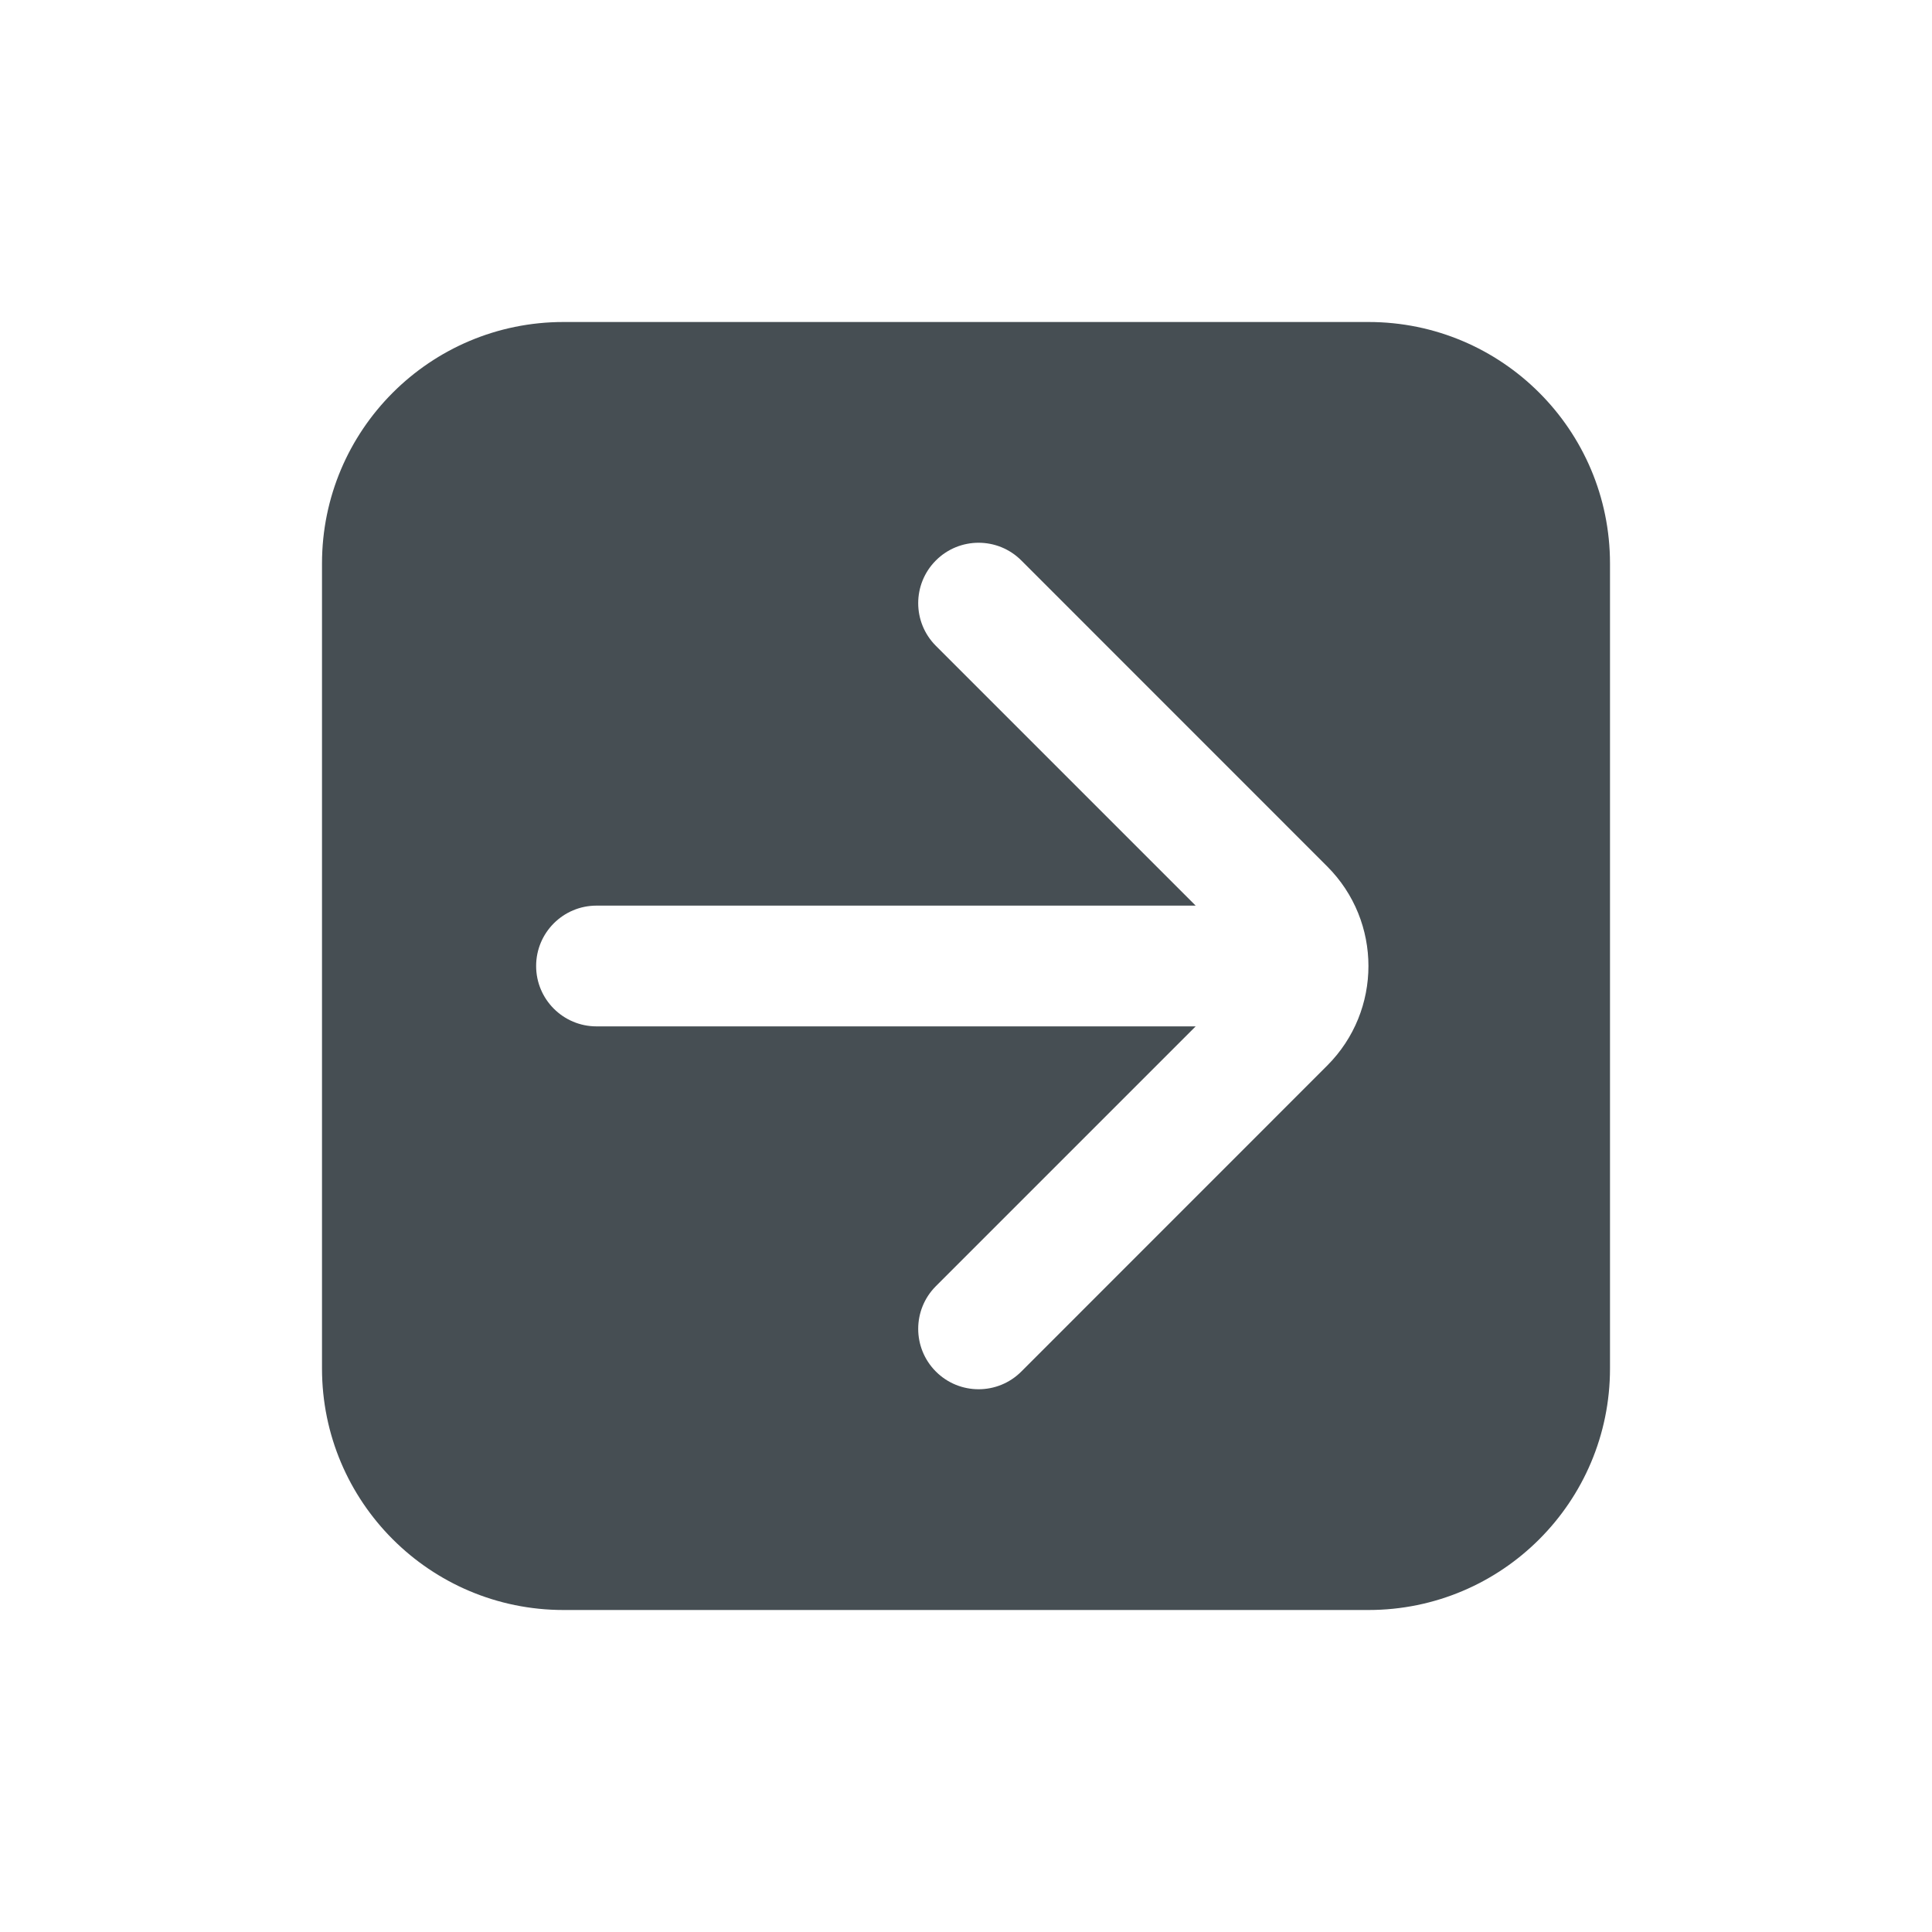
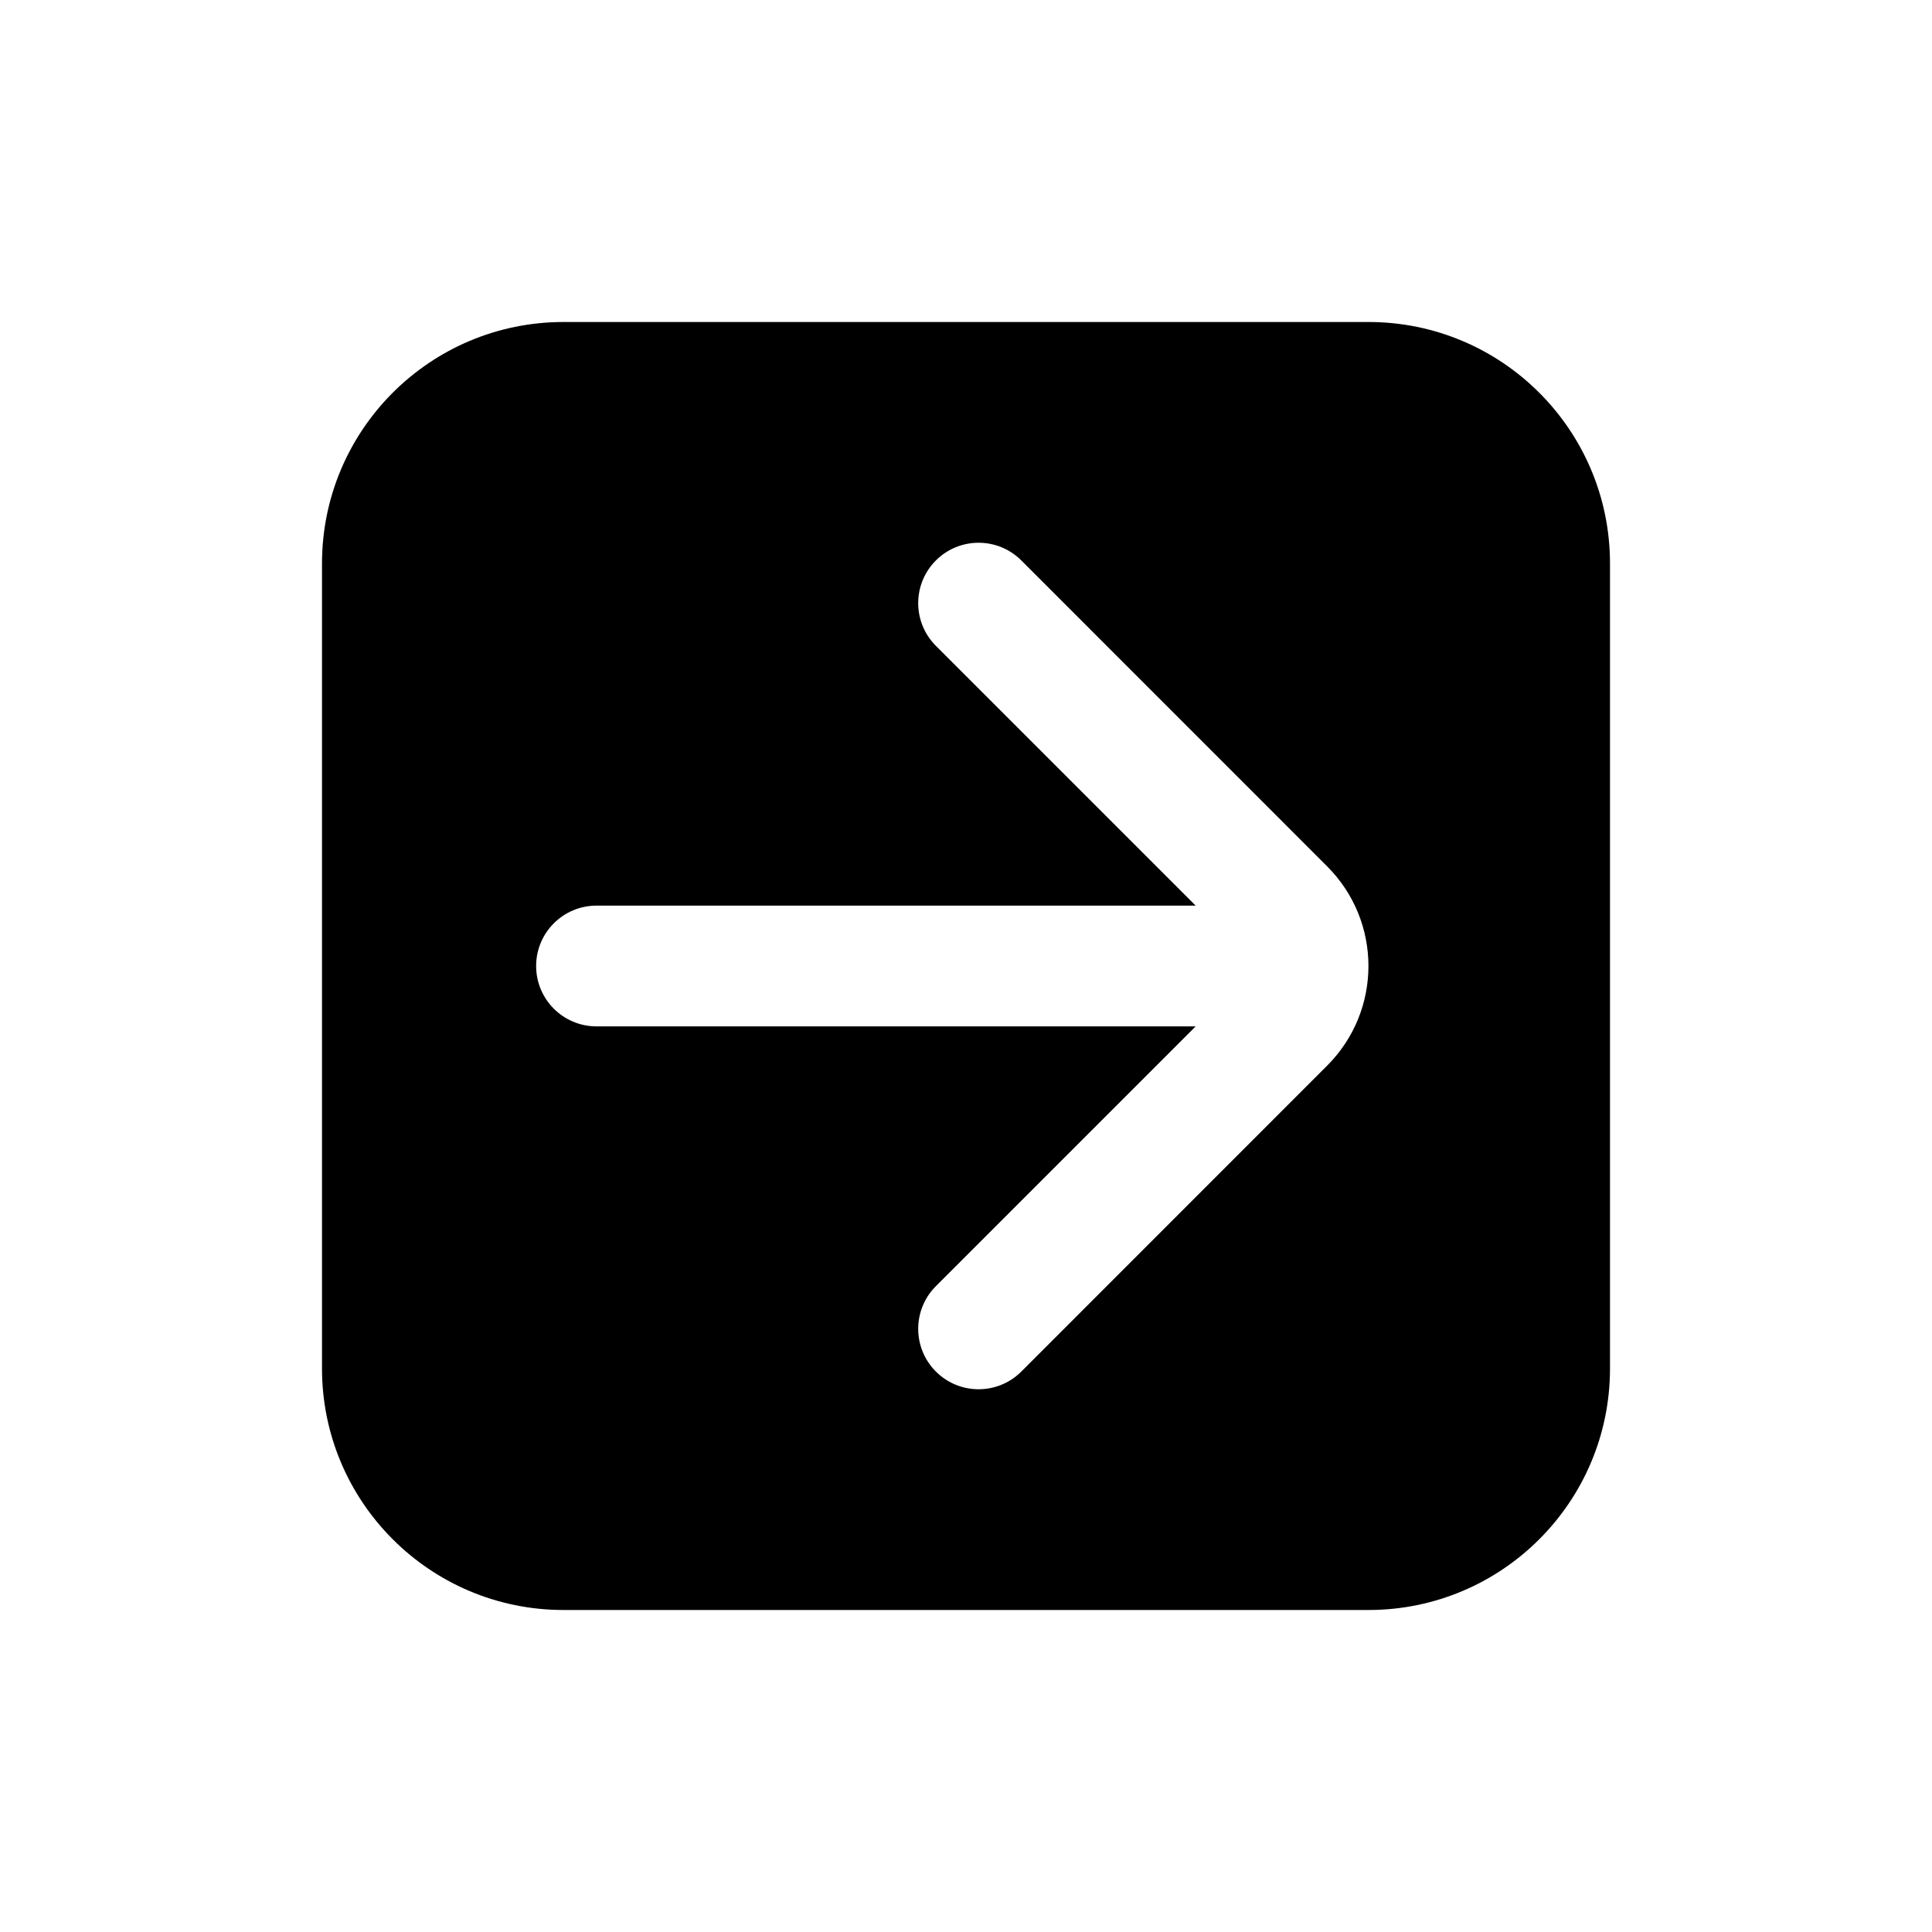
- <svg xmlns="http://www.w3.org/2000/svg" width="24" height="24" viewBox="0 0 24 24" fill="none">
-   <path fill-rule="evenodd" clip-rule="evenodd" d="M4 7C4 5.343 5.343 4 7 4H17C18.657 4 20 5.343 20 7V17C20 18.657 18.657 20 17 20H7C5.343 20 4 18.657 4 17V7ZM11.626 6.962C11.919 6.669 12.394 6.669 12.687 6.962L16.487 10.763C17.17 11.446 17.17 12.554 16.487 13.237L12.687 17.038C12.394 17.331 11.919 17.331 11.626 17.038C11.333 16.745 11.333 16.27 11.626 15.977L14.853 12.75L7.41 12.75C6.996 12.75 6.66 12.414 6.66 12C6.66 11.586 6.996 11.25 7.41 11.25L14.853 11.25L11.626 8.023C11.333 7.73 11.333 7.255 11.626 6.962Z" fill="#464E53" />
+ <svg xmlns="http://www.w3.org/2000/svg" width="24" height="24" viewBox="0 0 24 24">
+   <path fill-rule="evenodd" clip-rule="evenodd" d="M4 7C4 5.343 5.343 4 7 4H17C18.657 4 20 5.343 20 7V17C20 18.657 18.657 20 17 20H7C5.343 20 4 18.657 4 17V7ZM11.626 6.962C11.919 6.669 12.394 6.669 12.687 6.962L16.487 10.763C17.17 11.446 17.17 12.554 16.487 13.237L12.687 17.038C12.394 17.331 11.919 17.331 11.626 17.038C11.333 16.745 11.333 16.27 11.626 15.977L14.853 12.75L7.41 12.75C6.996 12.75 6.66 12.414 6.66 12C6.66 11.586 6.996 11.25 7.41 11.25L14.853 11.25L11.626 8.023C11.333 7.73 11.333 7.255 11.626 6.962Z" />
</svg>
